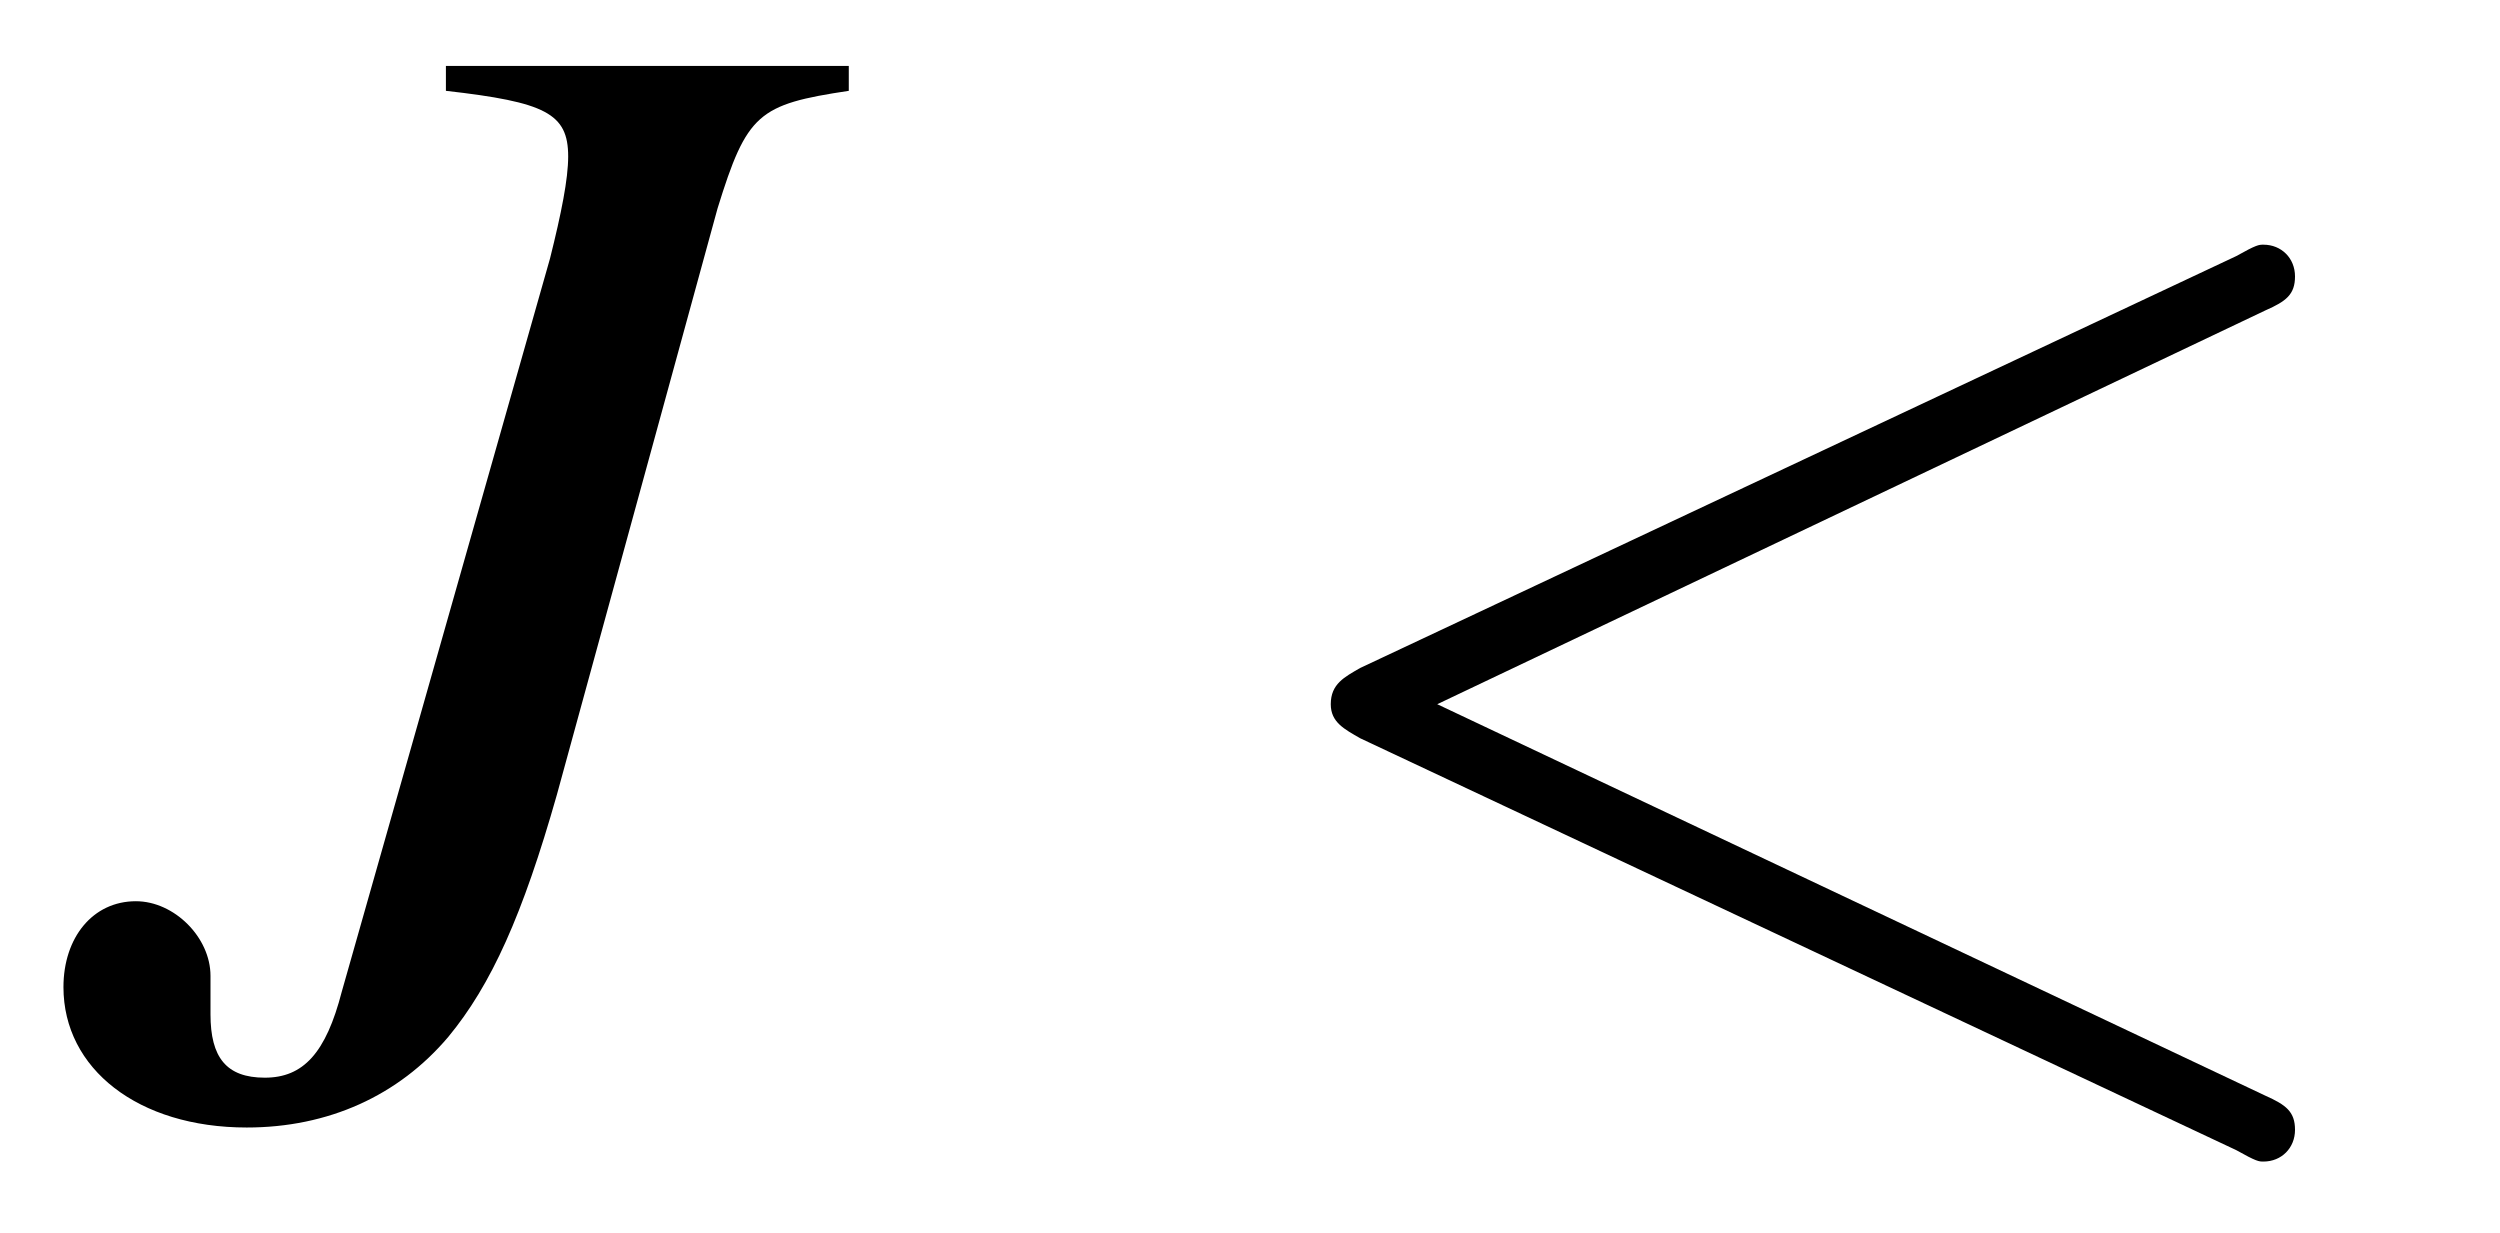
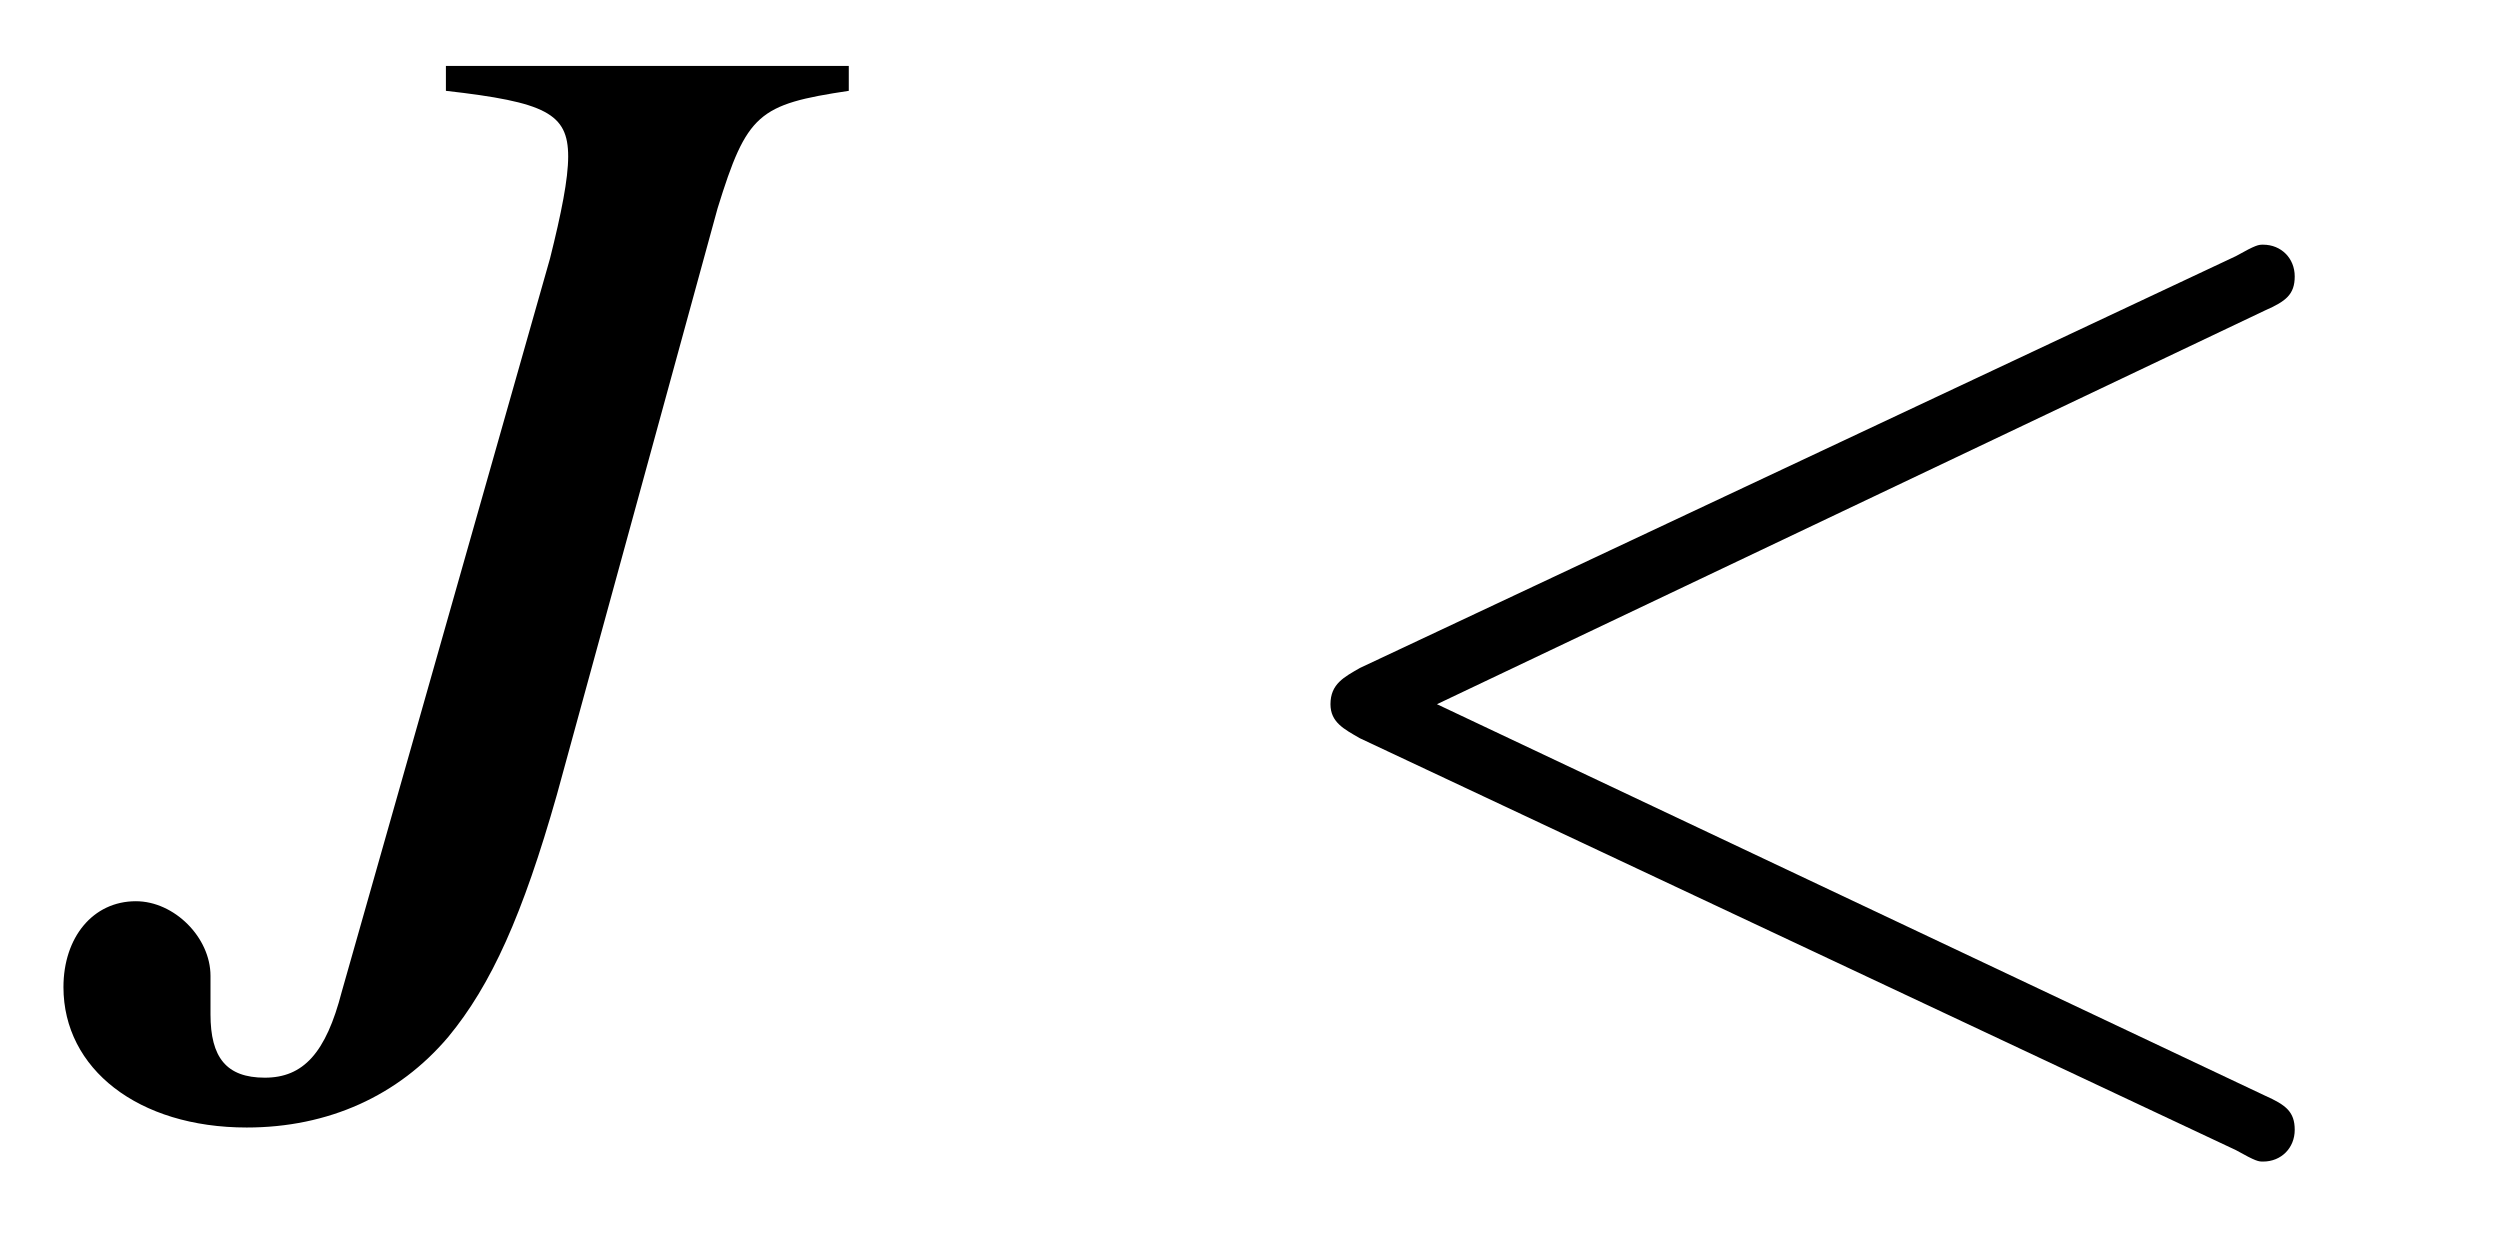
- <svg xmlns="http://www.w3.org/2000/svg" xmlns:xlink="http://www.w3.org/1999/xlink" viewBox="0 0 17.257 8.505" version="1.2">
+ <svg xmlns="http://www.w3.org/2000/svg" xmlns:xlink="http://www.w3.org/1999/xlink" viewBox="0 0 17.257 8.505">
  <defs>
    <g>
-       <symbol overflow="visible" id="glyph0-0">
-         <path style="stroke:none;" d="" />
-       </symbol>
-       <symbol overflow="visible" id="glyph0-1">
-         <path style="stroke:none;" d="M 5.359 -7.125 L 2.578 -7.125 L 2.578 -6.953 C 3.266 -6.875 3.422 -6.797 3.422 -6.5 C 3.422 -6.344 3.375 -6.109 3.297 -5.797 L 1.859 -0.734 C 1.75 -0.312 1.594 -0.141 1.328 -0.141 C 1.062 -0.141 0.953 -0.281 0.953 -0.578 C 0.953 -0.625 0.953 -0.672 0.953 -0.734 L 0.953 -0.844 C 0.953 -1.109 0.703 -1.359 0.438 -1.359 C 0.141 -1.359 -0.062 -1.109 -0.062 -0.766 C -0.062 -0.203 0.453 0.203 1.203 0.203 C 1.766 0.203 2.25 -0.016 2.594 -0.422 C 2.891 -0.781 3.109 -1.266 3.344 -2.094 L 4.453 -6.141 C 4.656 -6.797 4.734 -6.859 5.359 -6.953 Z M 5.359 -7.125 " />
-       </symbol>
-       <symbol overflow="visible" id="glyph1-0">
-         <path style="stroke:none;" d="" />
-       </symbol>
-       <symbol overflow="visible" id="glyph1-1">
-         <path style="stroke:none;" d="M 7.359 -5.438 C 7.5 -5.5 7.562 -5.547 7.562 -5.672 C 7.562 -5.797 7.469 -5.891 7.344 -5.891 C 7.312 -5.891 7.297 -5.891 7.156 -5.812 L 1.109 -2.969 C 1 -2.906 0.906 -2.859 0.906 -2.719 C 0.906 -2.594 1 -2.547 1.109 -2.484 L 7.156 0.359 C 7.297 0.438 7.312 0.438 7.344 0.438 C 7.469 0.438 7.562 0.344 7.562 0.219 C 7.562 0.094 7.5 0.047 7.359 -0.016 L 1.641 -2.719 Z M 7.359 -5.438 " />
-       </symbol>
+       <g id="glyph-0-0">
+         <path d="M 5.359 -7.125 L 2.578 -7.125 L 2.578 -6.953 C 3.266 -6.875 3.422 -6.797 3.422 -6.5 C 3.422 -6.344 3.375 -6.109 3.297 -5.797 L 1.859 -0.734 C 1.75 -0.312 1.594 -0.141 1.328 -0.141 C 1.062 -0.141 0.953 -0.281 0.953 -0.578 C 0.953 -0.625 0.953 -0.672 0.953 -0.734 L 0.953 -0.844 C 0.953 -1.109 0.703 -1.359 0.438 -1.359 C 0.141 -1.359 -0.062 -1.109 -0.062 -0.766 C -0.062 -0.203 0.453 0.203 1.203 0.203 C 1.766 0.203 2.25 -0.016 2.594 -0.422 C 2.891 -0.781 3.109 -1.266 3.344 -2.094 L 4.453 -6.141 C 4.656 -6.797 4.734 -6.859 5.359 -6.953 Z M 5.359 -7.125 " />
+       </g>
+       <g id="glyph-1-0">
+         <path d="M 7.359 -5.438 C 7.5 -5.5 7.562 -5.547 7.562 -5.672 C 7.562 -5.797 7.469 -5.891 7.344 -5.891 C 7.312 -5.891 7.297 -5.891 7.156 -5.812 L 1.109 -2.969 C 1 -2.906 0.906 -2.859 0.906 -2.719 C 0.906 -2.594 1 -2.547 1.109 -2.484 L 7.156 0.359 C 7.297 0.438 7.312 0.438 7.344 0.438 C 7.469 0.438 7.562 0.344 7.562 0.219 C 7.562 0.094 7.5 0.047 7.359 -0.016 L 1.641 -2.719 Z M 7.359 -5.438 " />
+       </g>
    </g>
-     <clipPath id="clip1">
-       <path d="M 9 1 L 16 1 L 16 8.504 L 9 8.504 Z M 9 1 " />
+     <clipPath id="clip-0">
+       <path clip-rule="nonzero" d="M 9 1 L 16 1 L 16 8.504 L 9 8.504 Z M 9 1 " />
    </clipPath>
  </defs>
-   <g id="surface1">
-     <g style="fill:rgb(0%,0%,0%);fill-opacity:1;">
-       <use xlink:href="#glyph0-1" x="0.5" y="7.58" />
-     </g>
-     <g clip-path="url(#clip1)" clip-rule="nonzero">
-       <g style="fill:rgb(0%,0%,0%);fill-opacity:1;">
-         <use xlink:href="#glyph1-1" x="8.28" y="7.58" />
-       </g>
+   <g fill="rgb(0%, 0%, 0%)" fill-opacity="1">
+     <use xlink:href="#glyph-0-0" x="0.5" y="7.58" />
+   </g>
+   <g clip-path="url(#clip-0)">
+     <g fill="rgb(0%, 0%, 0%)" fill-opacity="1">
+       <use xlink:href="#glyph-1-0" x="8.278" y="7.58" />
    </g>
  </g>
</svg>
